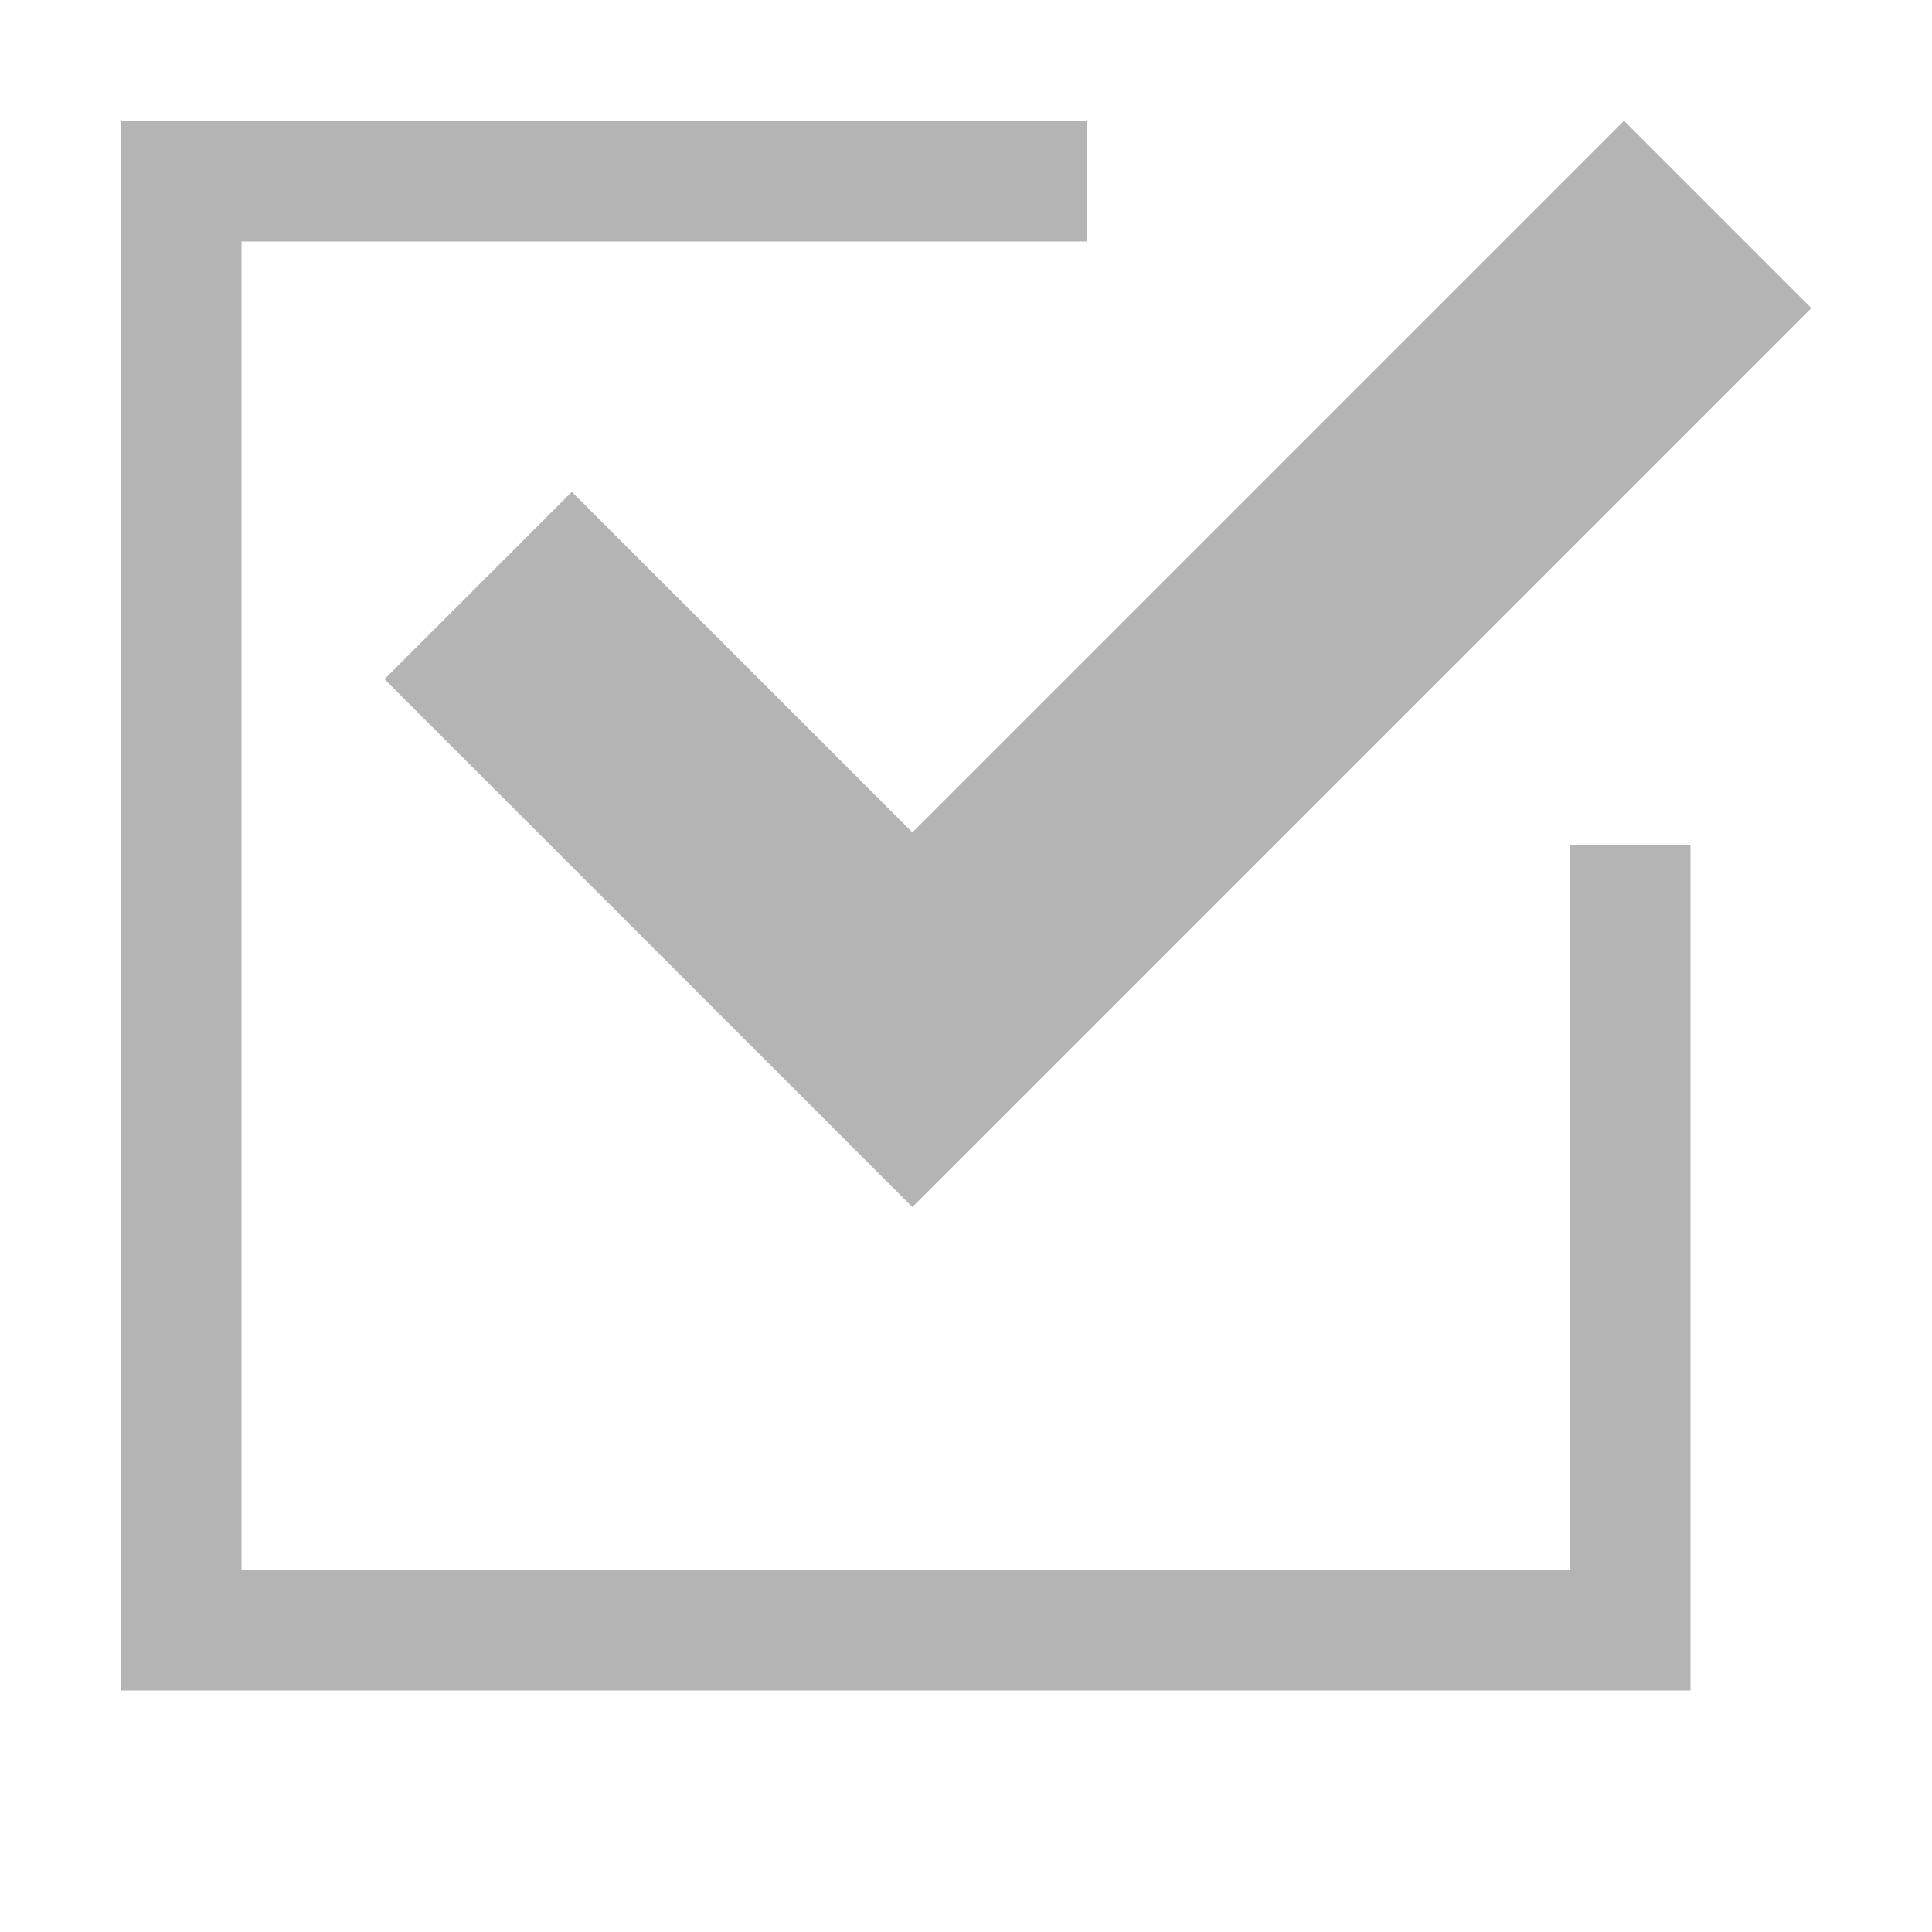
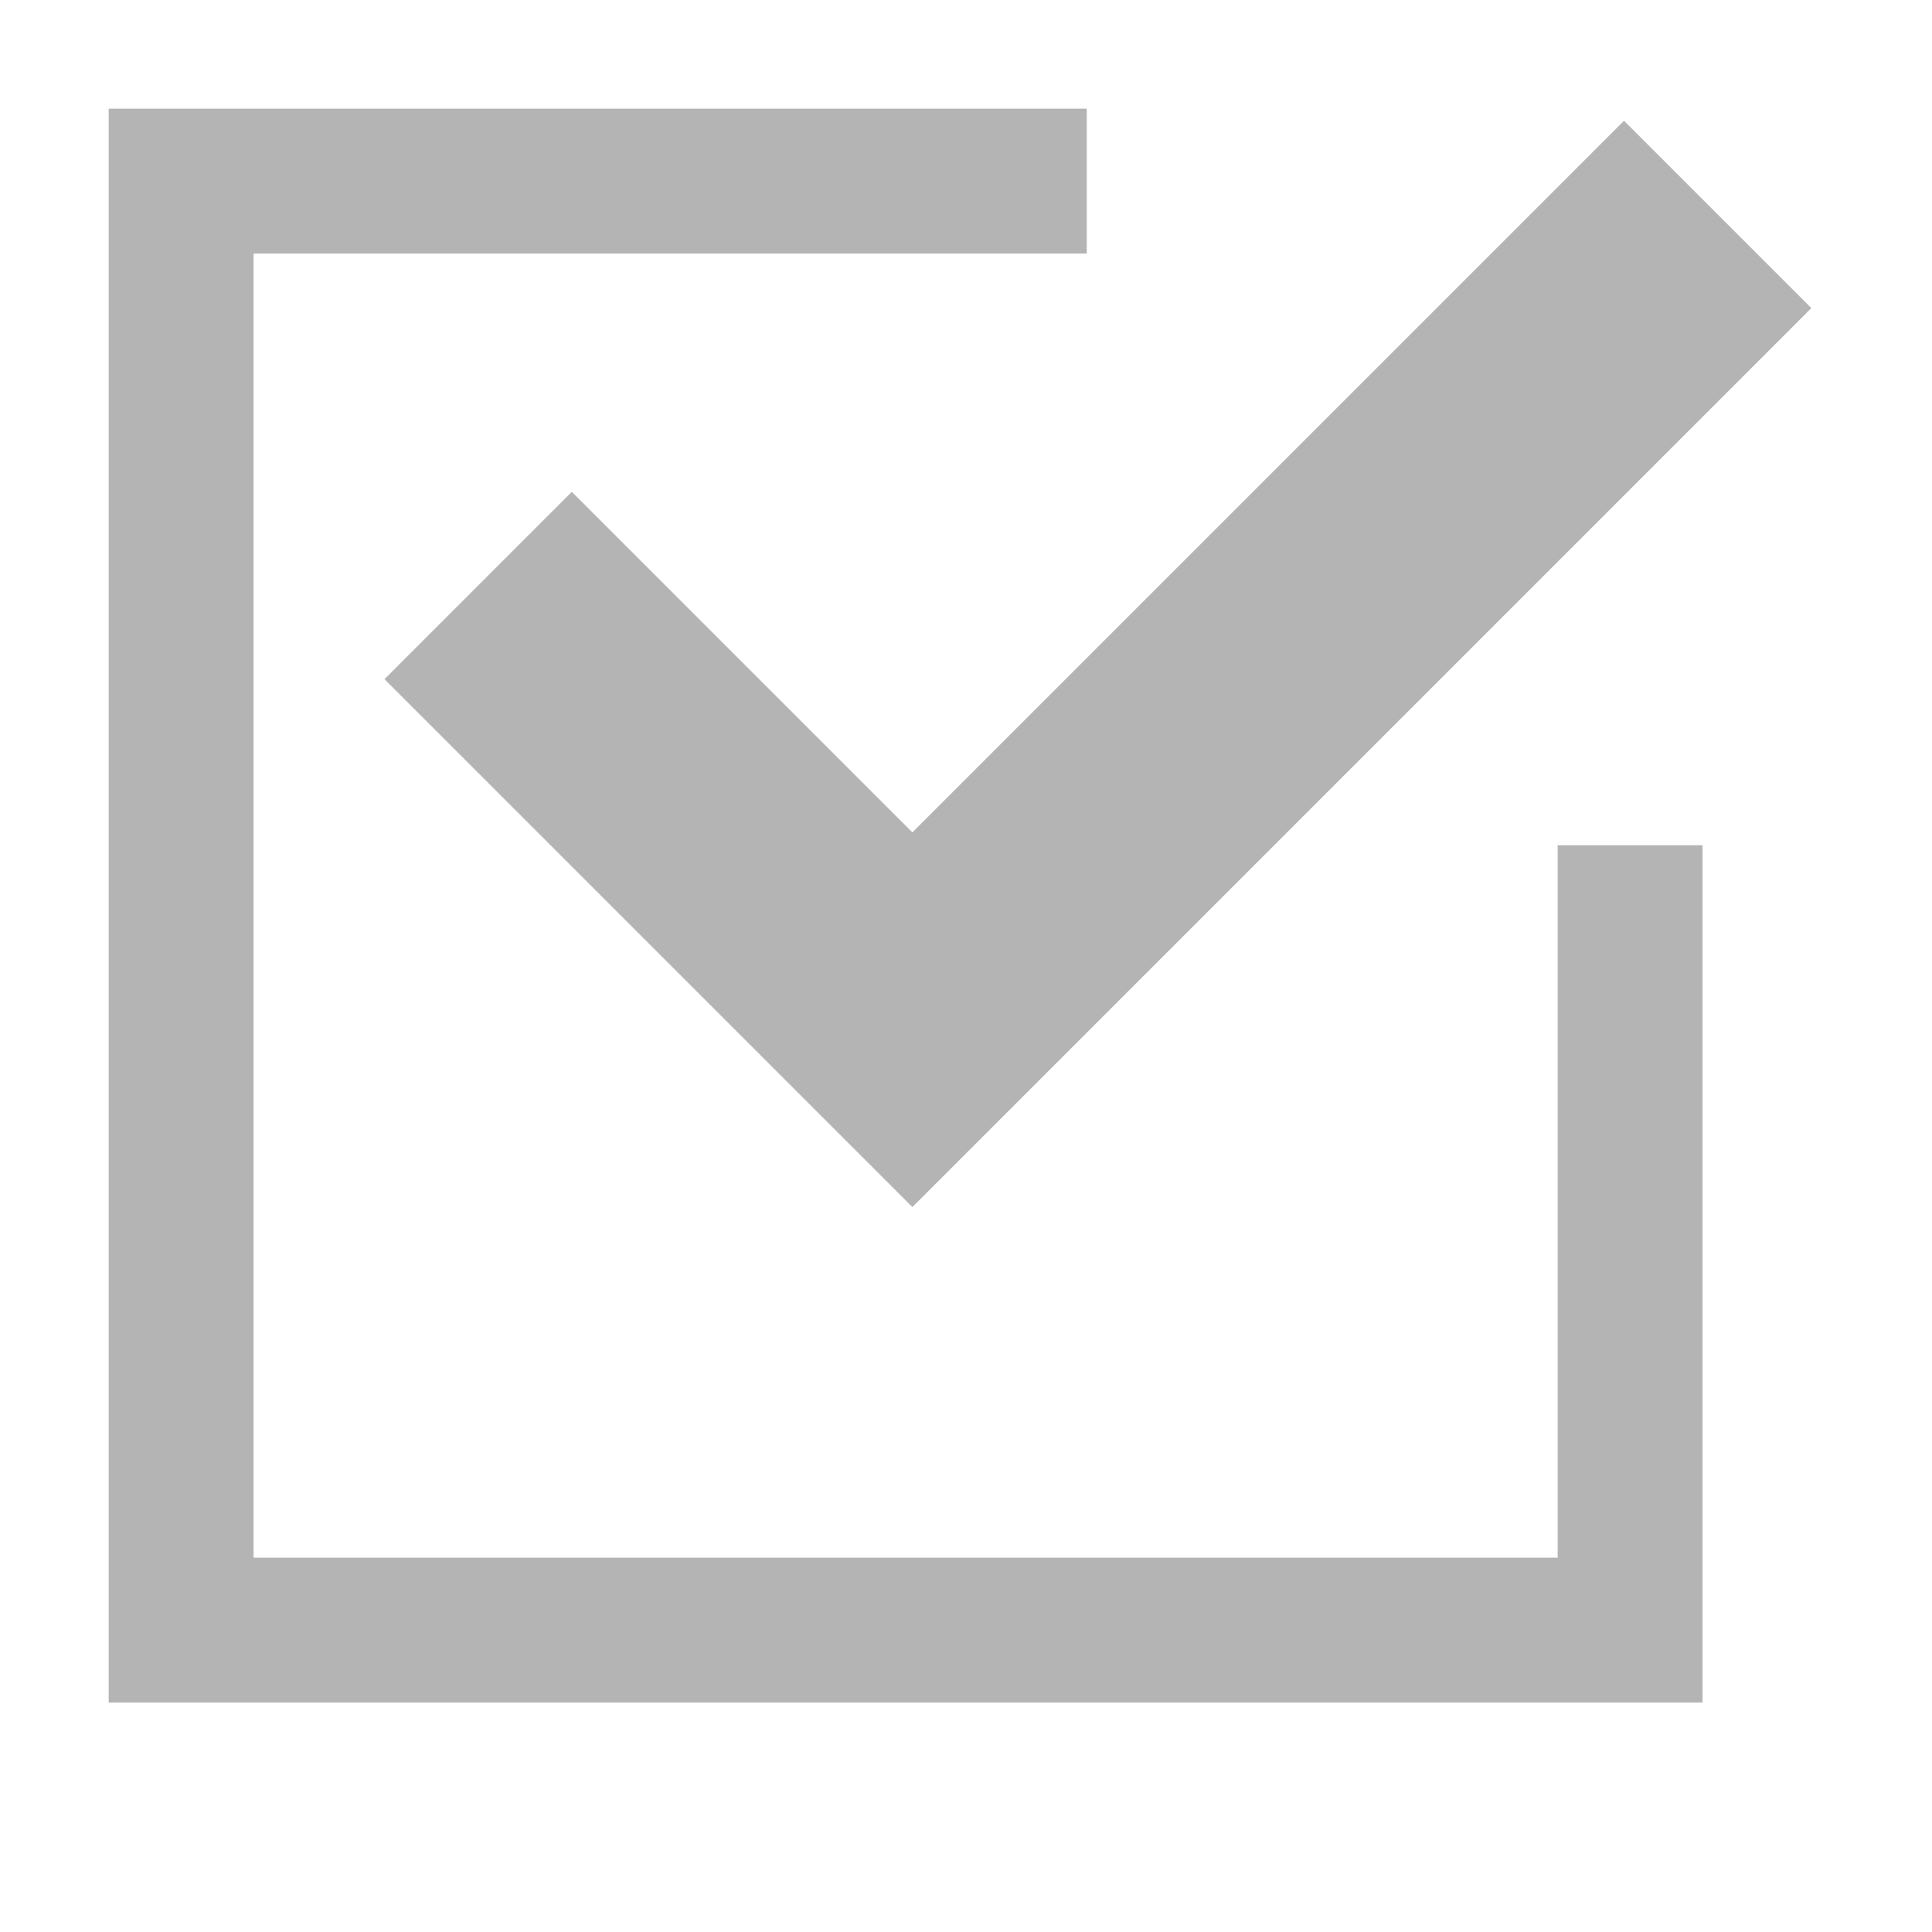
<svg xmlns="http://www.w3.org/2000/svg" width="16" height="16" viewBox="0 0 16 16" id="svg6018" version="1.1">
  <defs id="defs6020" />
  <g id="layer1" transform="translate(0,-1036.362)">
-     <path style="color:#000000;display:inline;overflow:visible;visibility:visible;opacity:1;fill:none;fill-opacity:1;fill-rule:nonzero;stroke:#b4b4b4;stroke-width:1;stroke-linecap:butt;stroke-linejoin:miter;stroke-miterlimit:4;stroke-dasharray:none;stroke-dashoffset:0;stroke-opacity:1;marker:none;enable-background:accumulate" d="m 13.5,1043.362 0,6.5 -12,0 0,-12 0,0 7.5,0" id="path6609" />
+     <path style="color:#000000;display:inline;overflow:visible;visibility:visible;opacity:1;fill:none;fill-opacity:1;fill-rule:nonzero;stroke:#b4b4b4;stroke-width:1.2;stroke-linecap:butt;stroke-linejoin:miter;stroke-miterlimit:4;stroke-dasharray:none;stroke-dashoffset:0;stroke-opacity:1;marker:none;enable-background:accumulate" d="m 13.5,1043.362 0,6.5 -12,0 0,-12 0,0 7.5,0" id="path6609" />
    <path style="color:#000000;display:inline;overflow:visible;visibility:visible;opacity:1;fill:none;fill-opacity:1;fill-rule:nonzero;stroke:#b4b4b4;stroke-width:2.194;stroke-linecap:butt;stroke-linejoin:miter;stroke-miterlimit:4;stroke-dasharray:none;stroke-dashoffset:0;stroke-opacity:1;marker:none;marker-mid:none;enable-background:accumulate" d="m 3.96,1041.211 3.596,3.596 6.669,-6.669" id="path5910-7" />
  </g>
</svg>
